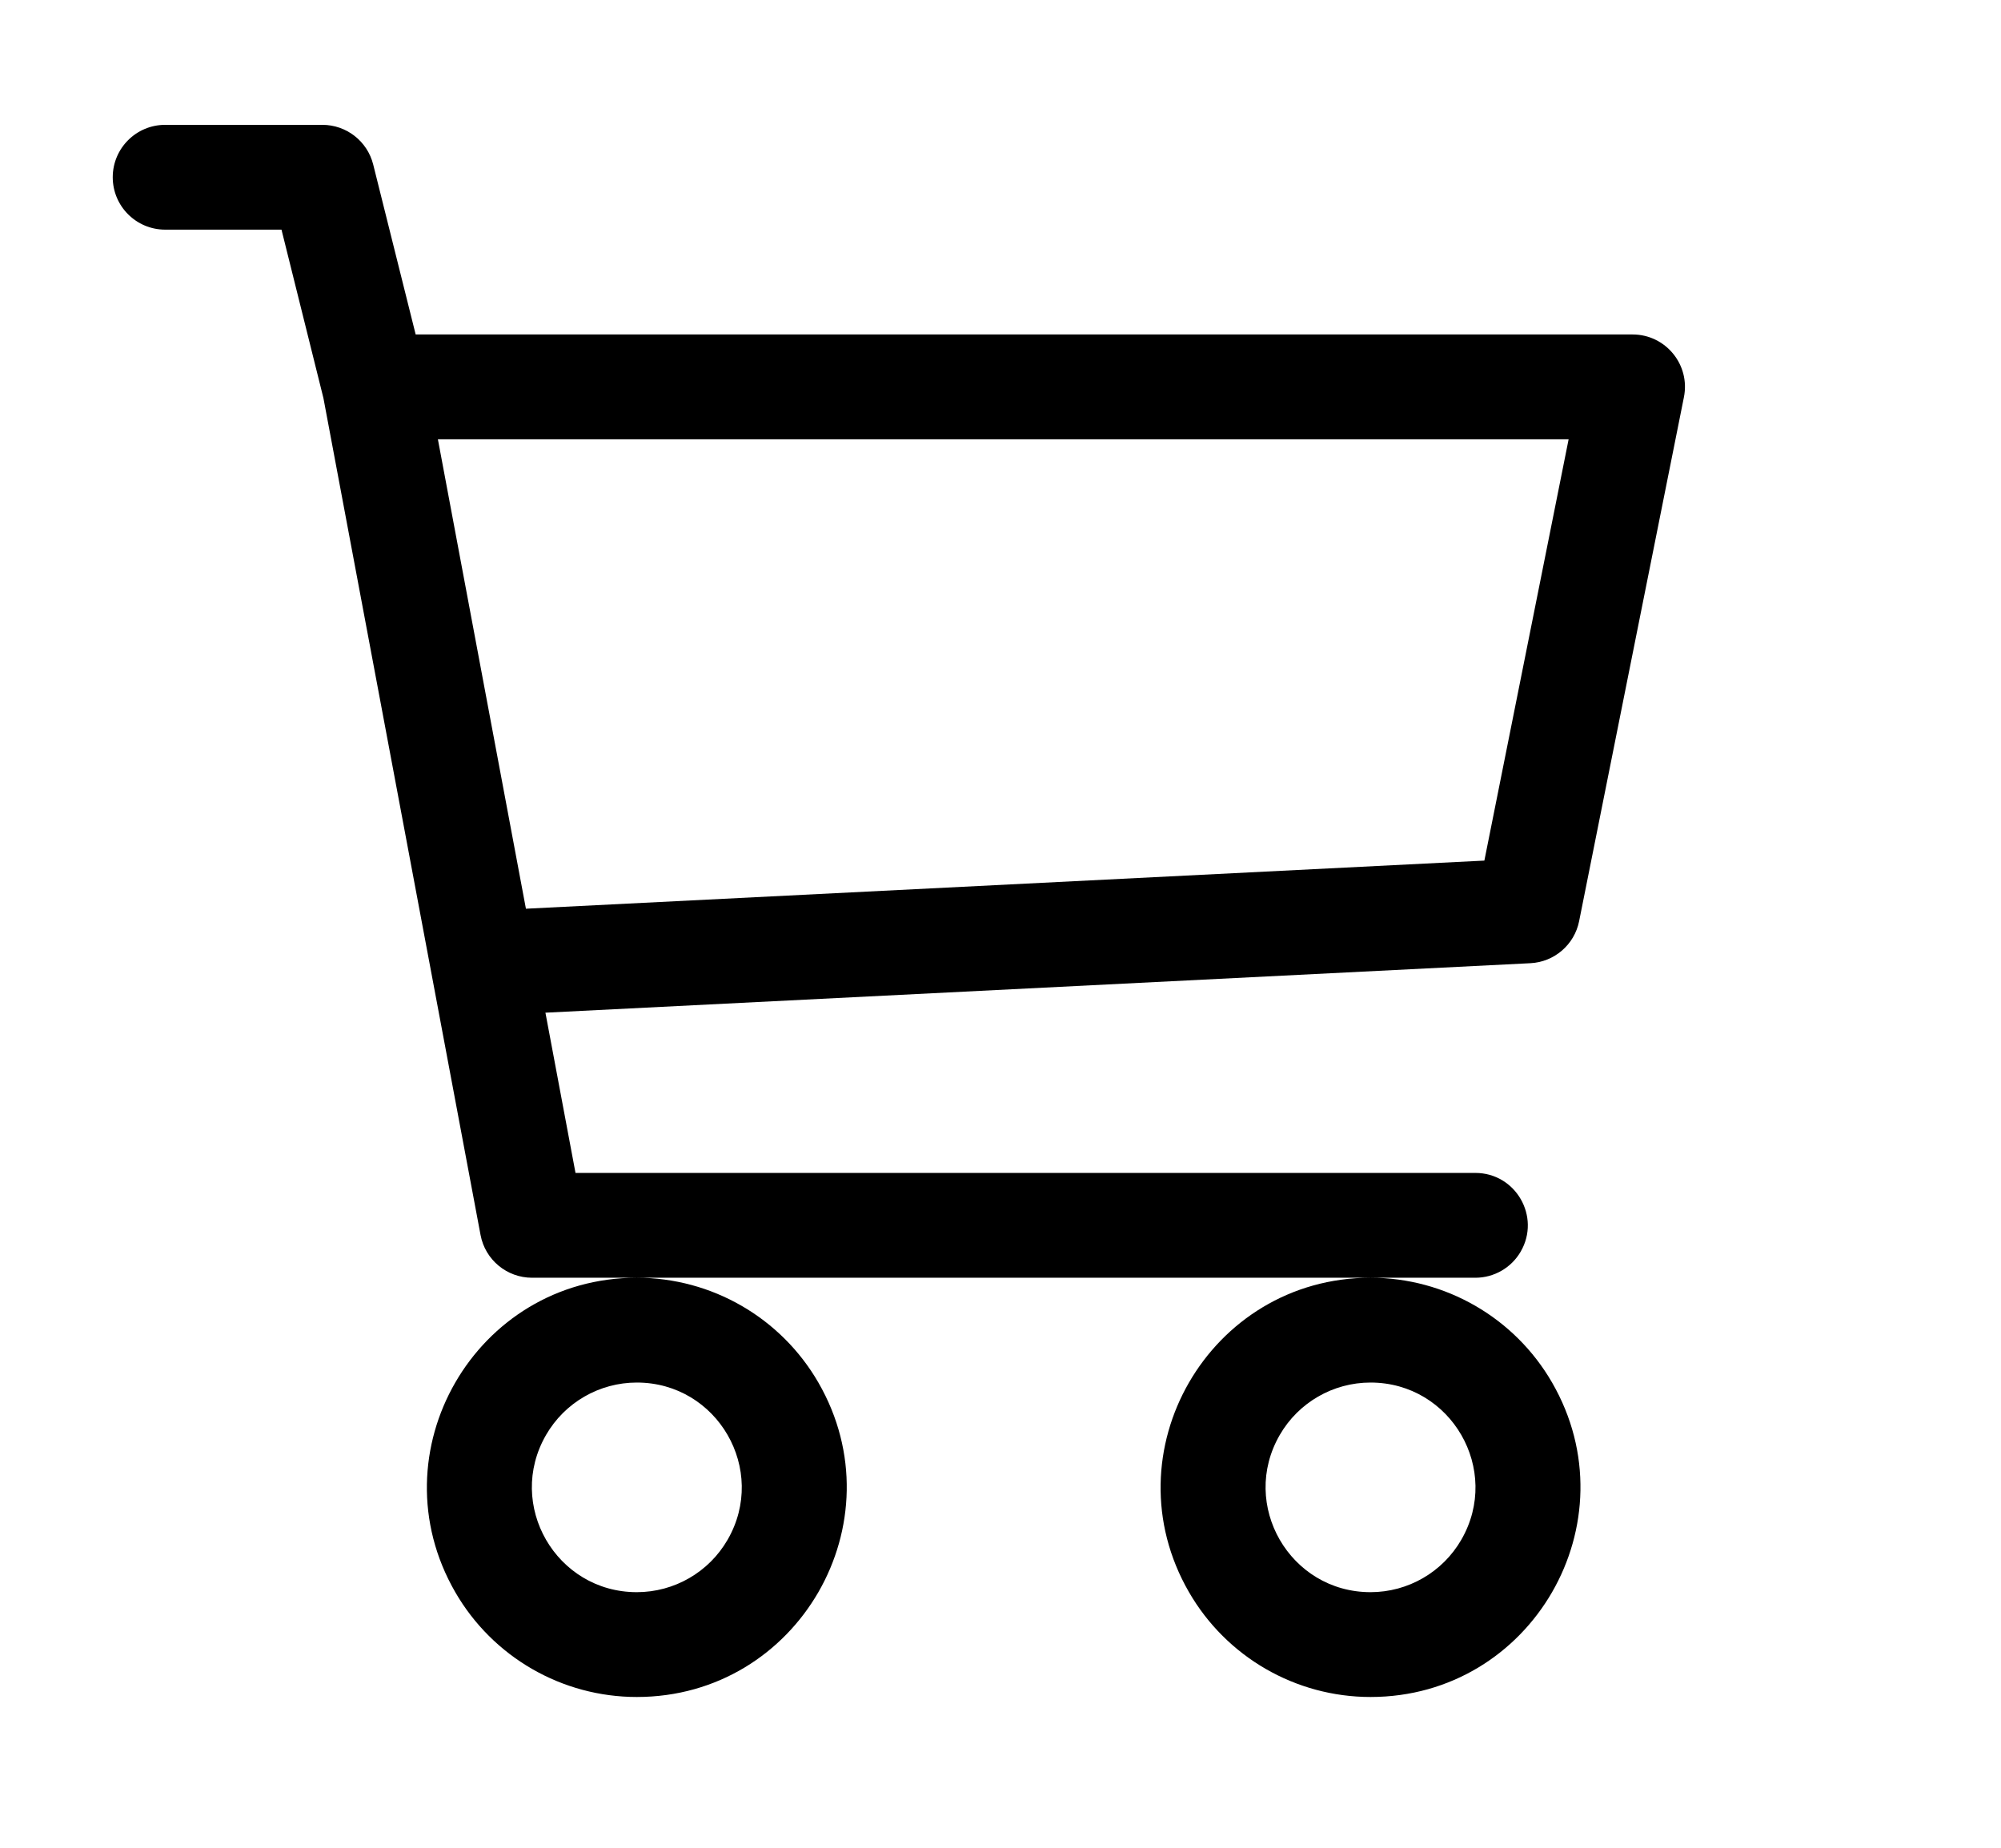
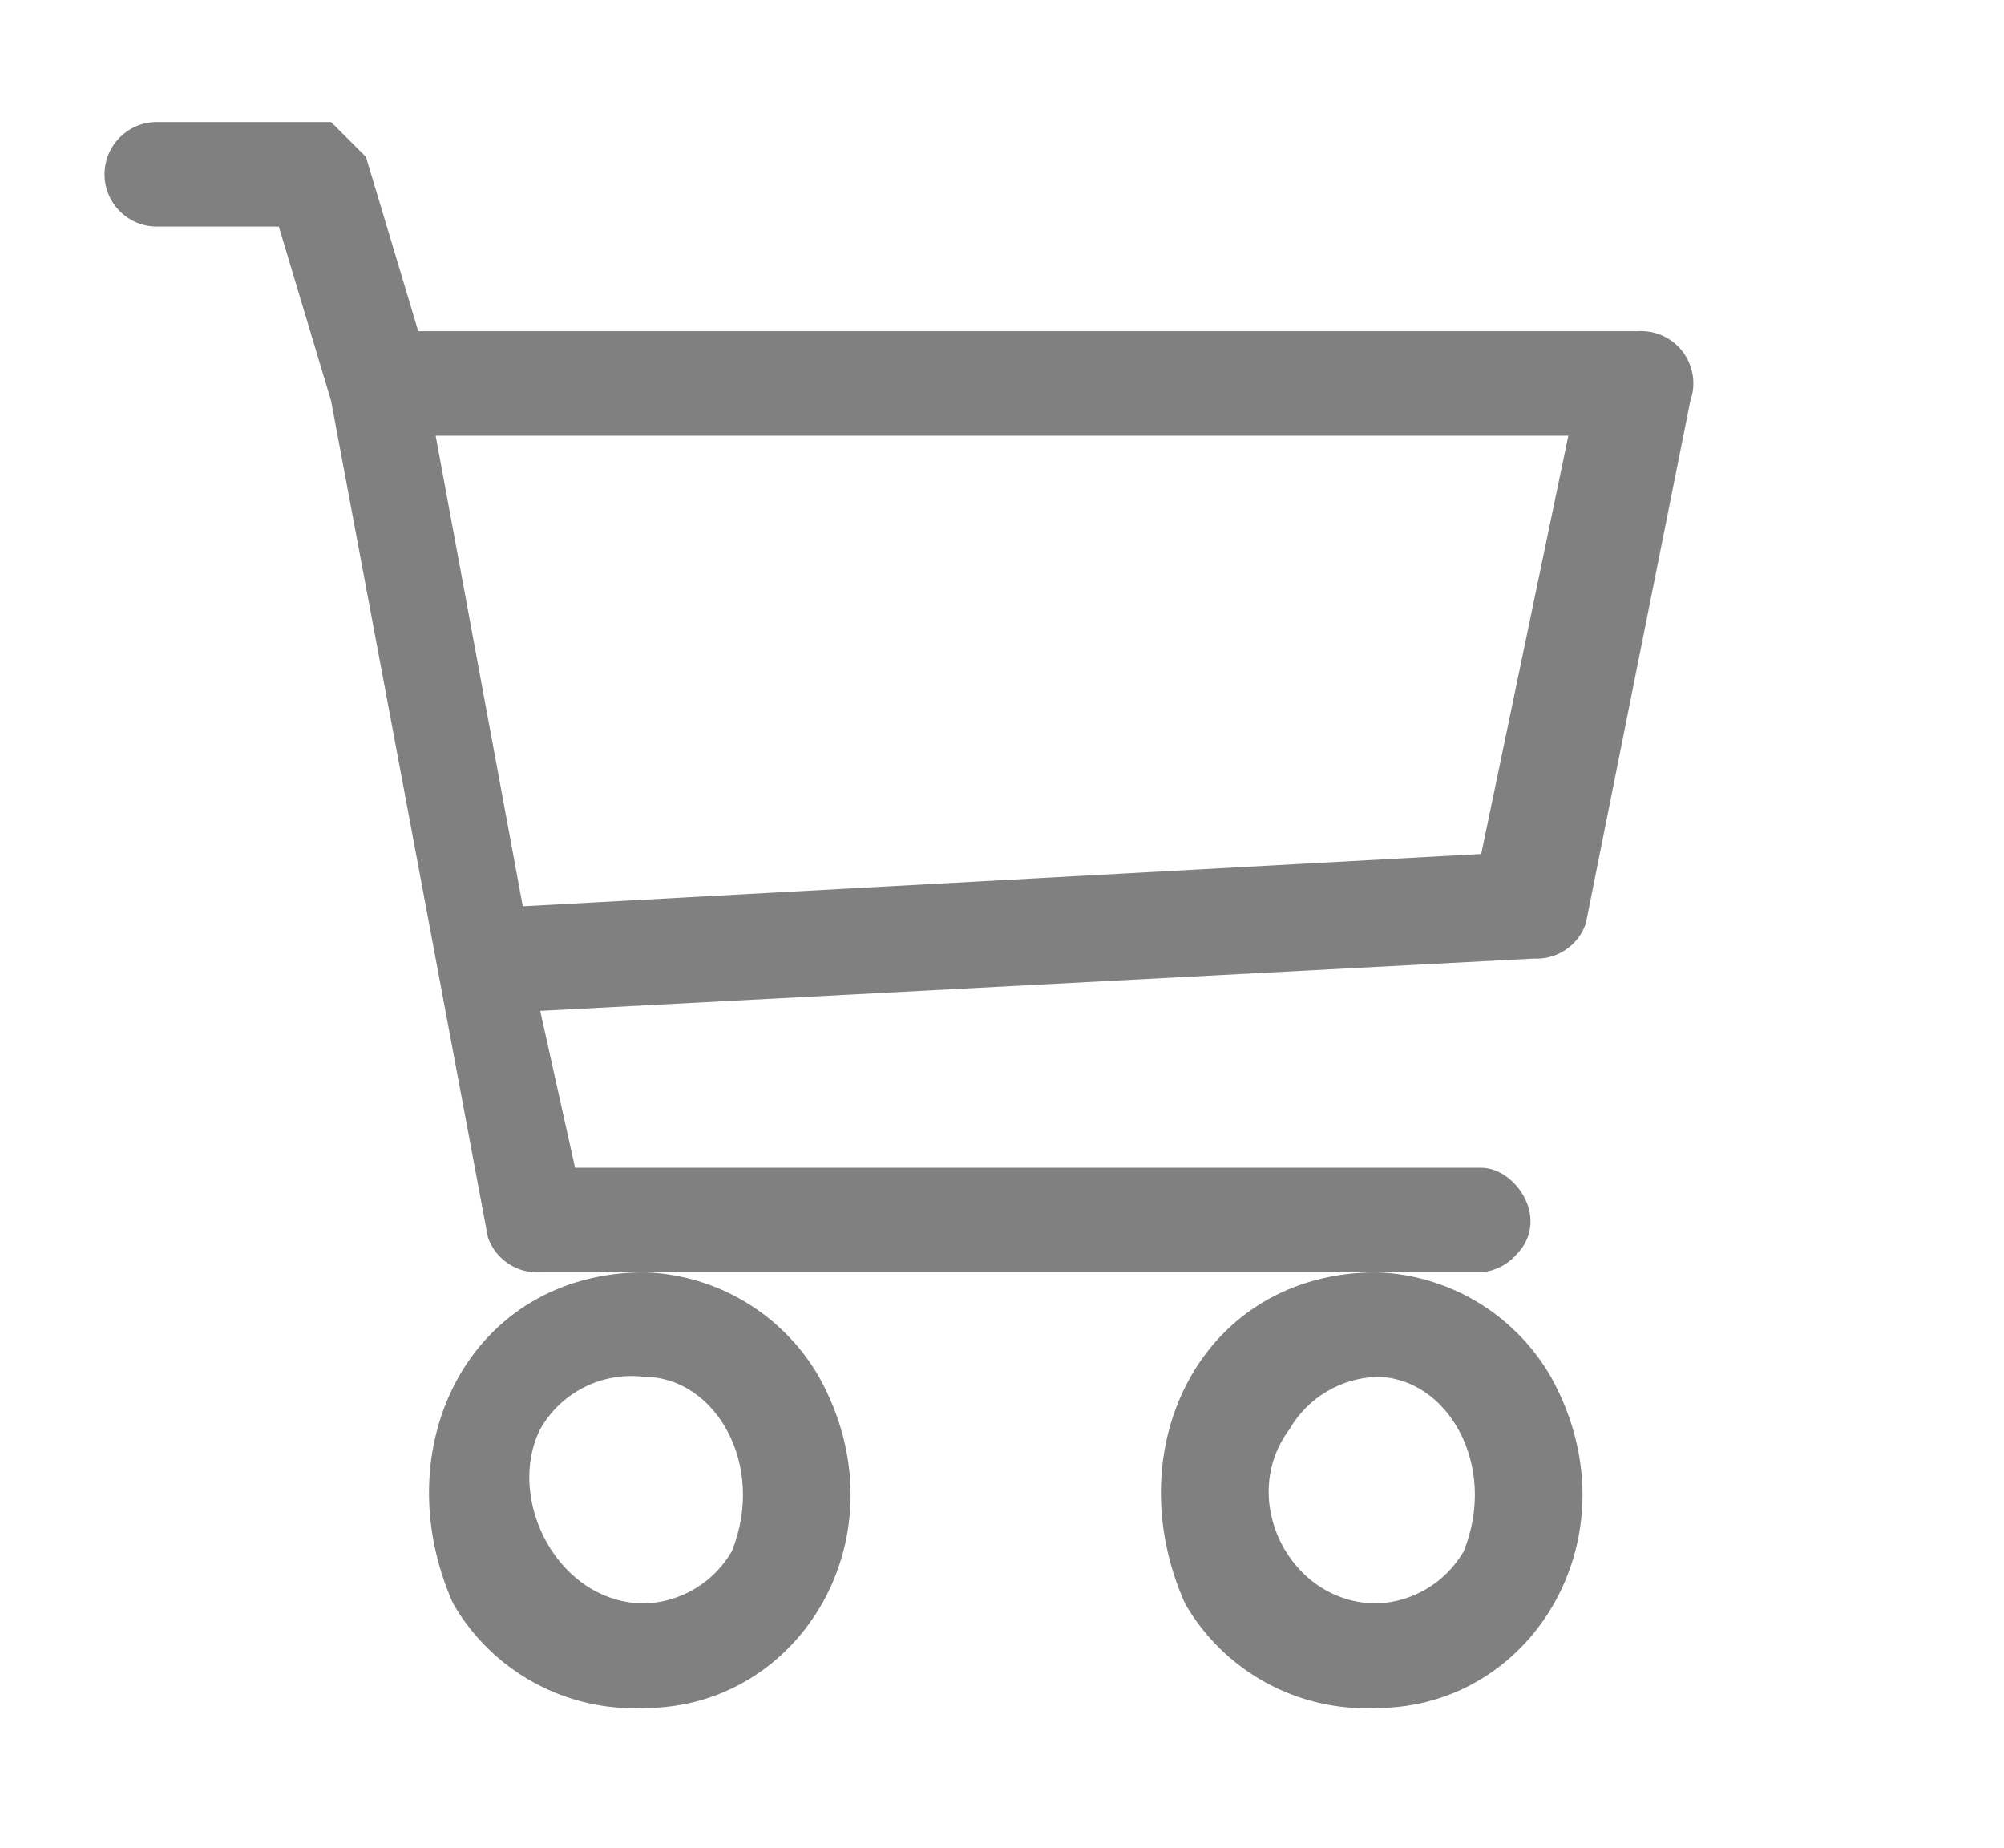
- <svg xmlns="http://www.w3.org/2000/svg" viewBox="0 0 115.01 106.218">
-   <path fill="currentColor" d="M 6.48 10.188 C 6.48 8.525 7.829 7.176 9.492 7.176 L 18.529 7.176 C 19.911 7.176 21.116 8.118 21.451 9.459 L 23.891 19.225 L 93.834 19.225 C 95.734 19.226 97.159 20.964 96.786 22.827 L 90.762 52.95 C 90.491 54.301 89.337 55.296 87.96 55.365 L 31.349 58.209 L 33.078 67.42 L 84.798 67.42 C 87.116 67.42 88.566 69.93 87.406 71.939 C 86.868 72.871 85.874 73.445 84.798 73.445 L 30.578 73.445 C 29.129 73.443 27.886 72.411 27.62 70.987 L 18.589 22.882 L 16.179 13.2 L 9.492 13.2 C 7.829 13.2 6.48 11.852 6.48 10.188 Z M 25.168 25.249 L 30.228 52.233 L 85.316 49.467 L 90.159 25.249 L 25.168 25.249 Z M 36.602 73.445 C 27.327 73.445 21.53 83.485 26.167 91.518 C 28.32 95.246 32.297 97.543 36.602 97.543 C 45.877 97.543 51.674 87.502 47.037 79.469 C 44.884 75.741 40.907 73.445 36.602 73.445 Z M 78.773 73.445 C 69.498 73.445 63.701 83.485 68.339 91.518 C 70.491 95.246 74.469 97.543 78.773 97.543 C 88.048 97.543 93.845 87.502 89.208 79.469 C 87.055 75.741 83.078 73.445 78.773 73.445 Z M 36.602 79.469 C 41.24 79.469 44.138 84.49 41.819 88.506 C 40.743 90.37 38.754 91.518 36.602 91.518 C 31.964 91.518 29.066 86.498 31.385 82.481 C 32.461 80.617 34.45 79.469 36.602 79.469 Z M 78.773 79.469 C 83.411 79.469 86.309 84.49 83.99 88.506 C 82.914 90.37 80.925 91.518 78.773 91.518 C 74.136 91.518 71.237 86.498 73.556 82.481 C 74.632 80.617 76.621 79.469 78.773 79.469 Z" style="" />
+ <svg xmlns="http://www.w3.org/2000/svg" viewBox="0 0 115 106">
+   <path fill="grey" d="M6 10a3 3 0 0 1 3-3h10l2 2 3 10h70a3 3 0 0 1 3 4l-6 30a3 3 0 0 1-3 2l-57 3 2 9h52c2 0 4 3 2 5a3 3 0 0 1-2 1H31a3 3 0 0 1-3-2l-9-48-3-10H9a3 3 0 0 1-3-3Zm19 15 5 27 55-3 5-24H25Zm12 48c-10 0-15 10-11 19a12 12 0 0 0 11 6c9 0 15-10 10-19a12 12 0 0 0-10-6Zm42 0c-10 0-15 10-11 19a12 12 0 0 0 11 6c9 0 15-10 10-19a12 12 0 0 0-10-6Zm-42 6c4 0 7 5 5 10a6 6 0 0 1-5 3c-5 0-8-6-6-10a6 6 0 0 1 6-3Zm42 0c4 0 7 5 5 10a6 6 0 0 1-5 3c-5 0-8-6-5-10a6 6 0 0 1 5-3Z" />
</svg>
